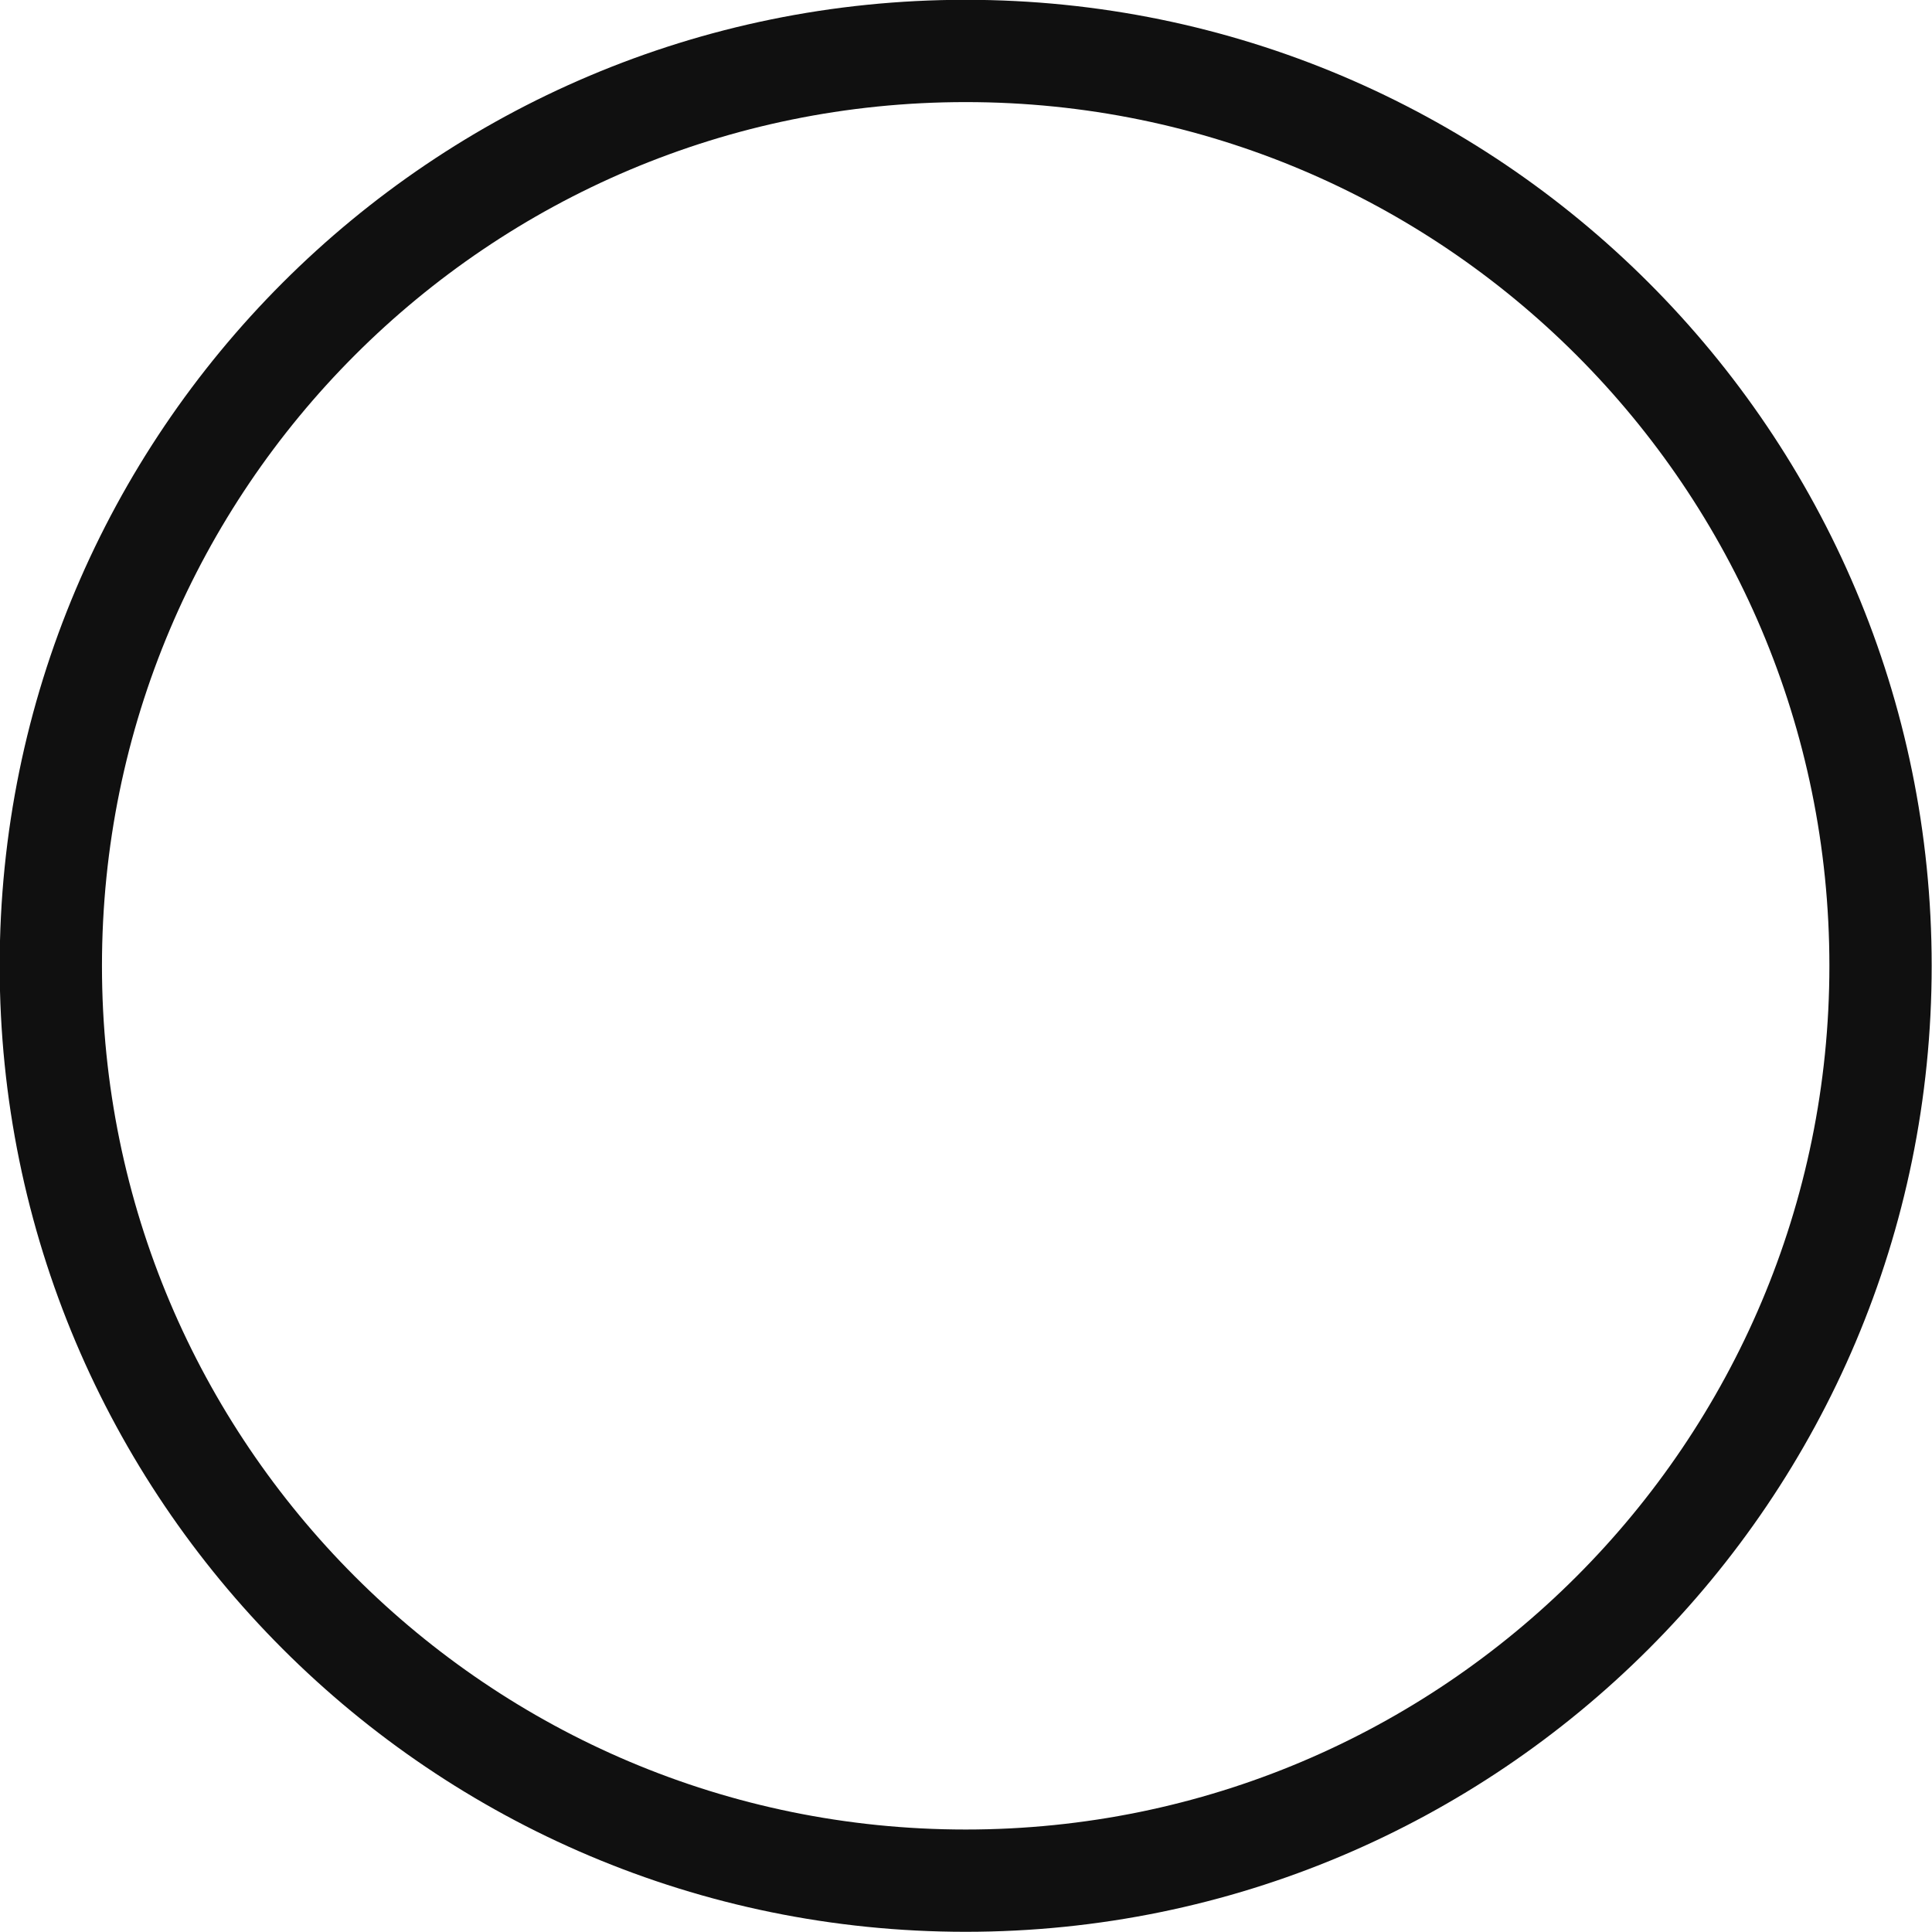
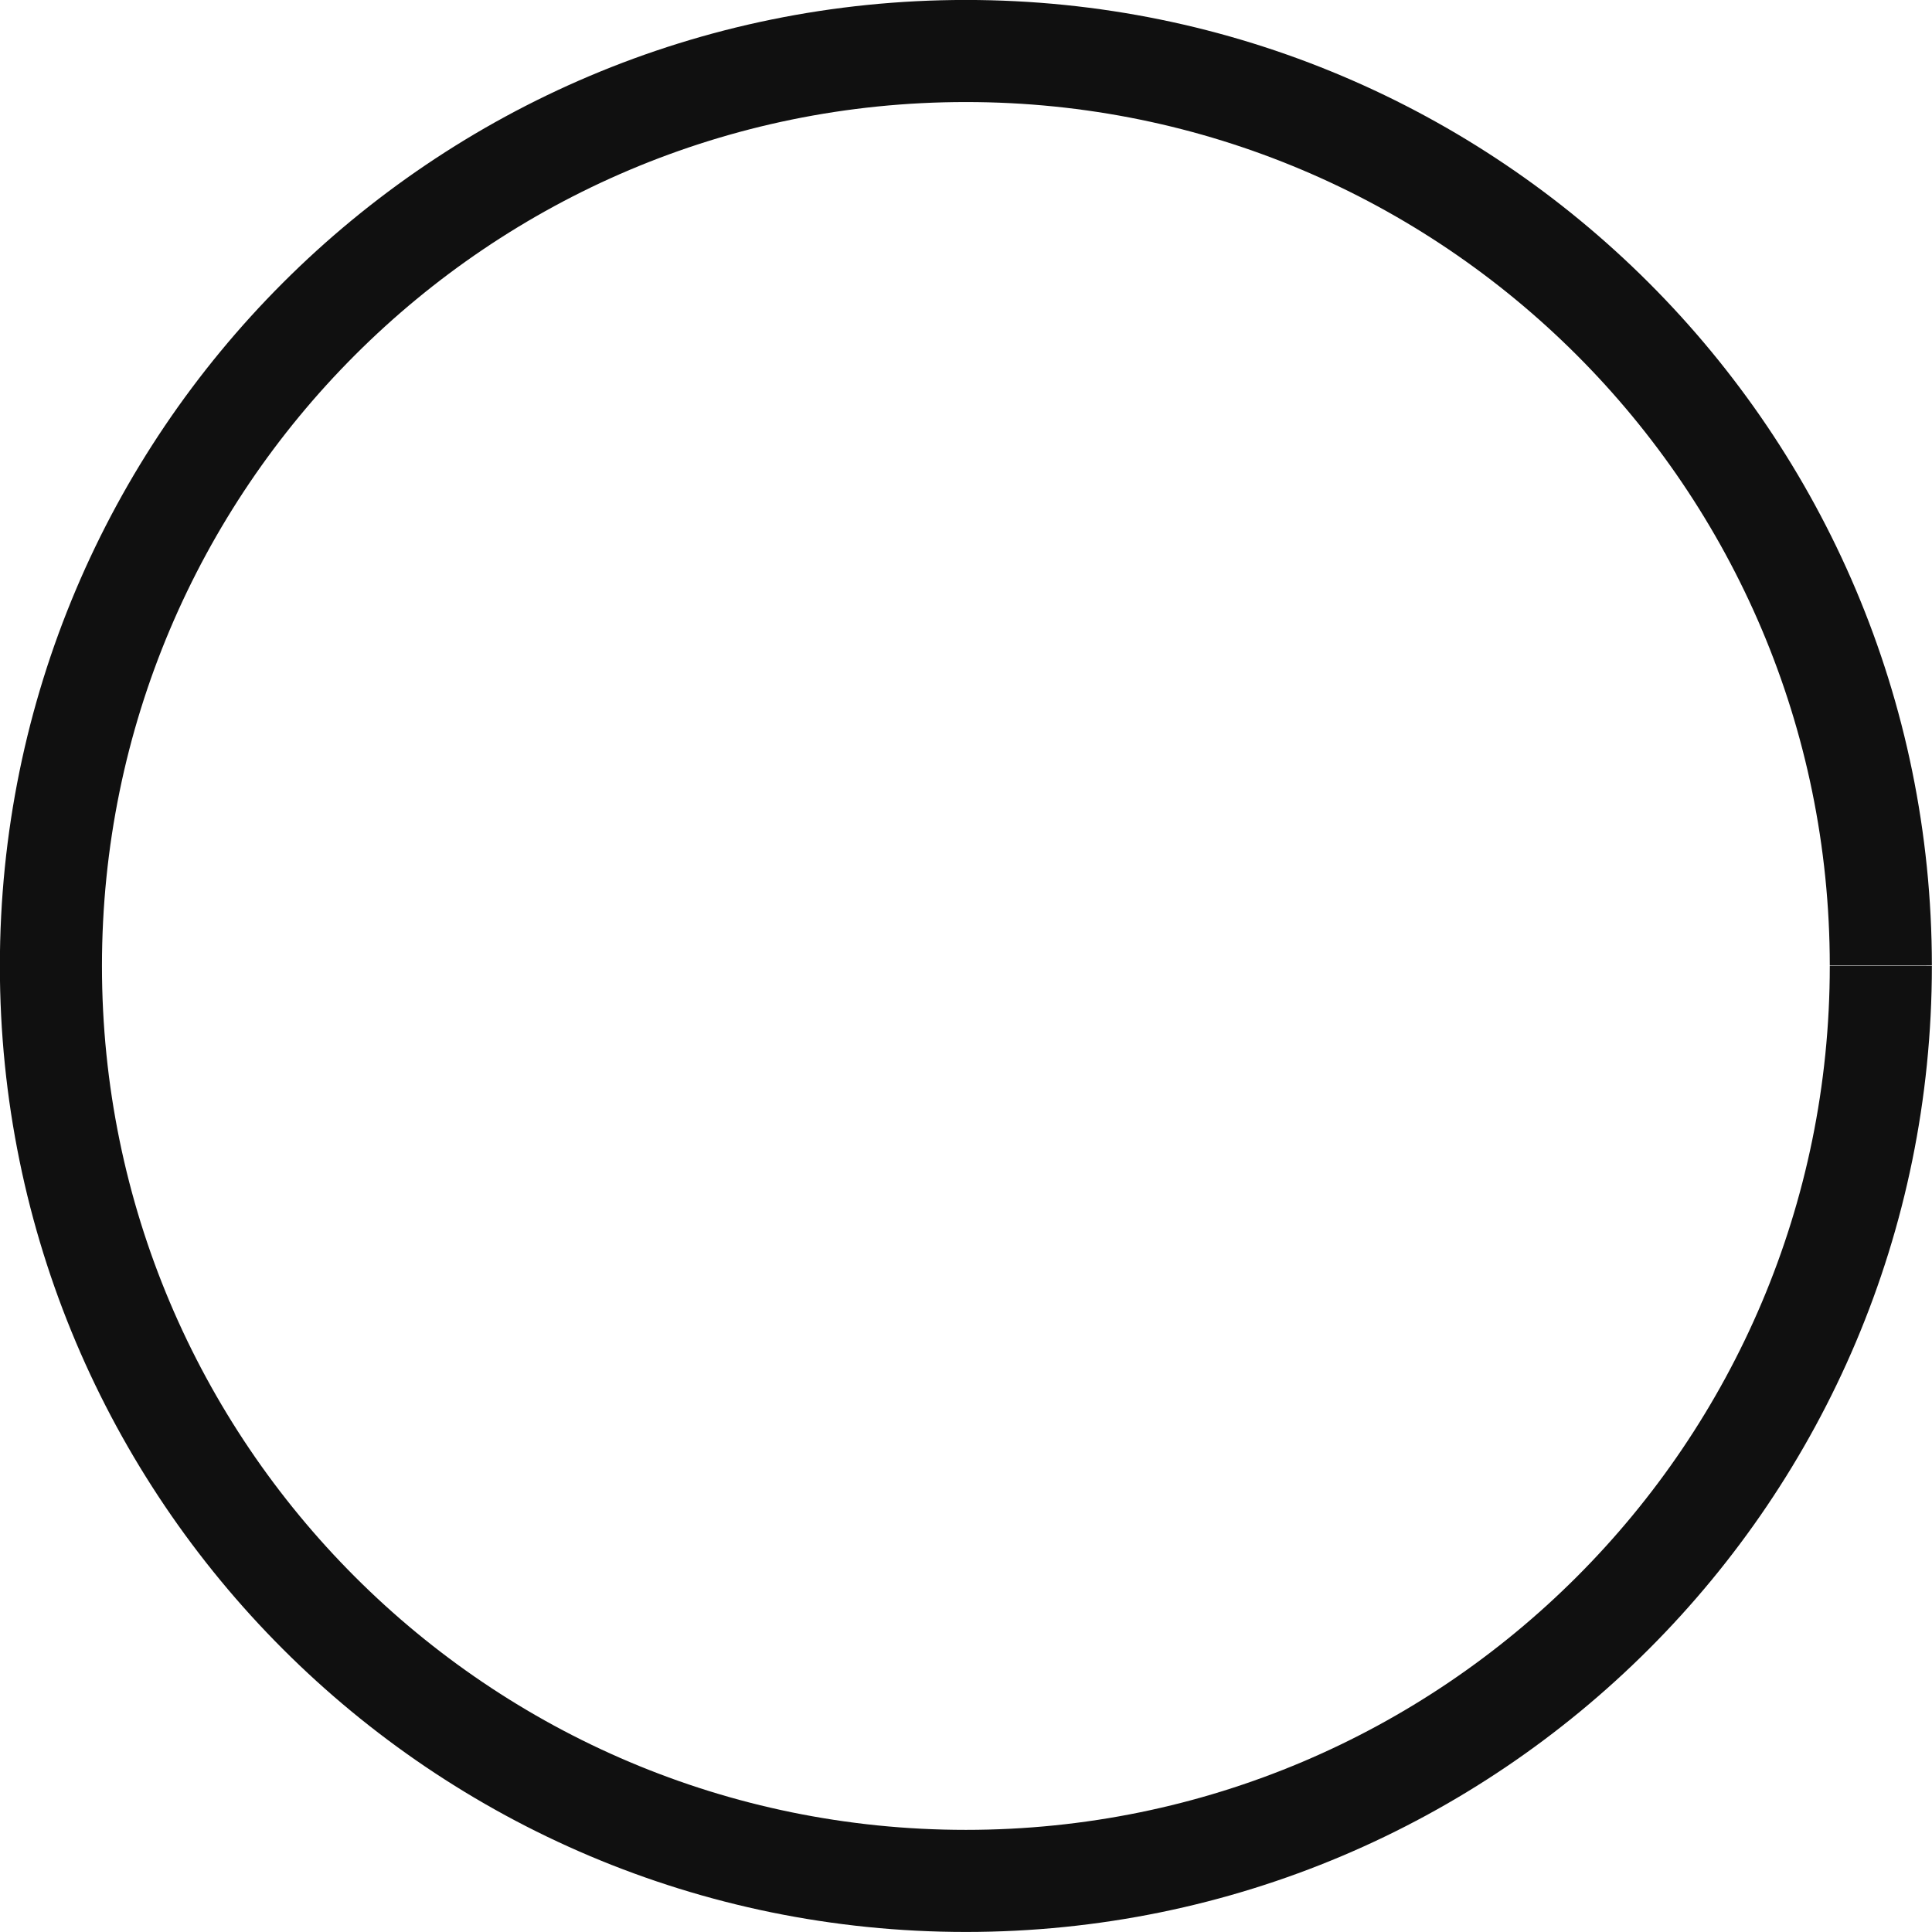
- <svg xmlns="http://www.w3.org/2000/svg" width="3.041mm" height="3.041mm" viewBox="0 0 3.041 3.041" version="1.1" id="svg5305">
+ <svg xmlns="http://www.w3.org/2000/svg" width="4.561mm" height="4.561mm" viewBox="0 0 4.561 4.561" version="1.1" id="svg5305">
  <defs id="defs5299" />
-   <g id="layer1" transform="translate(-165.029,-123.5528)">
-     <path style="opacity:1;fill:none;fill-opacity:1;fill-rule:evenodd;stroke:#101010;stroke-width:0.161;stroke-linecap:butt;stroke-linejoin:bevel;stroke-miterlimit:4;stroke-dasharray:none;stroke-dashoffset:0;stroke-opacity:1;paint-order:markers stroke fill" id="path2310-3-7" d="m 167.989,125.073 a 1.44,1.44 0 0 1 -1.44,1.44 1.44,1.44 0 0 1 -1.44,-1.44 1.44,1.44 0 0 1 1.44,-1.44 1.44,1.44 0 0 1 1.44,1.44" />
+   <g id="layer1" transform="translate(-164.2688,-122.7926)">
+     <path style="opacity:1;fill:none;fill-opacity:1;fill-rule:evenodd;stroke:#101010;stroke-width:0.241;stroke-linecap:butt;stroke-linejoin:bevel;stroke-miterlimit:4;stroke-dasharray:none;stroke-dashoffset:0;stroke-opacity:1;paint-order:markers stroke fill" id="path2310-3-7" d="m 168.709,125.073 a 2.16,2.16 0 0 1 -2.16,2.16 2.16,2.16 0 0 1 -2.16,-2.16 2.16,2.16 0 0 1 2.16,-2.16 2.16,2.16 0 0 1 2.16,2.159" />
  </g>
</svg>
